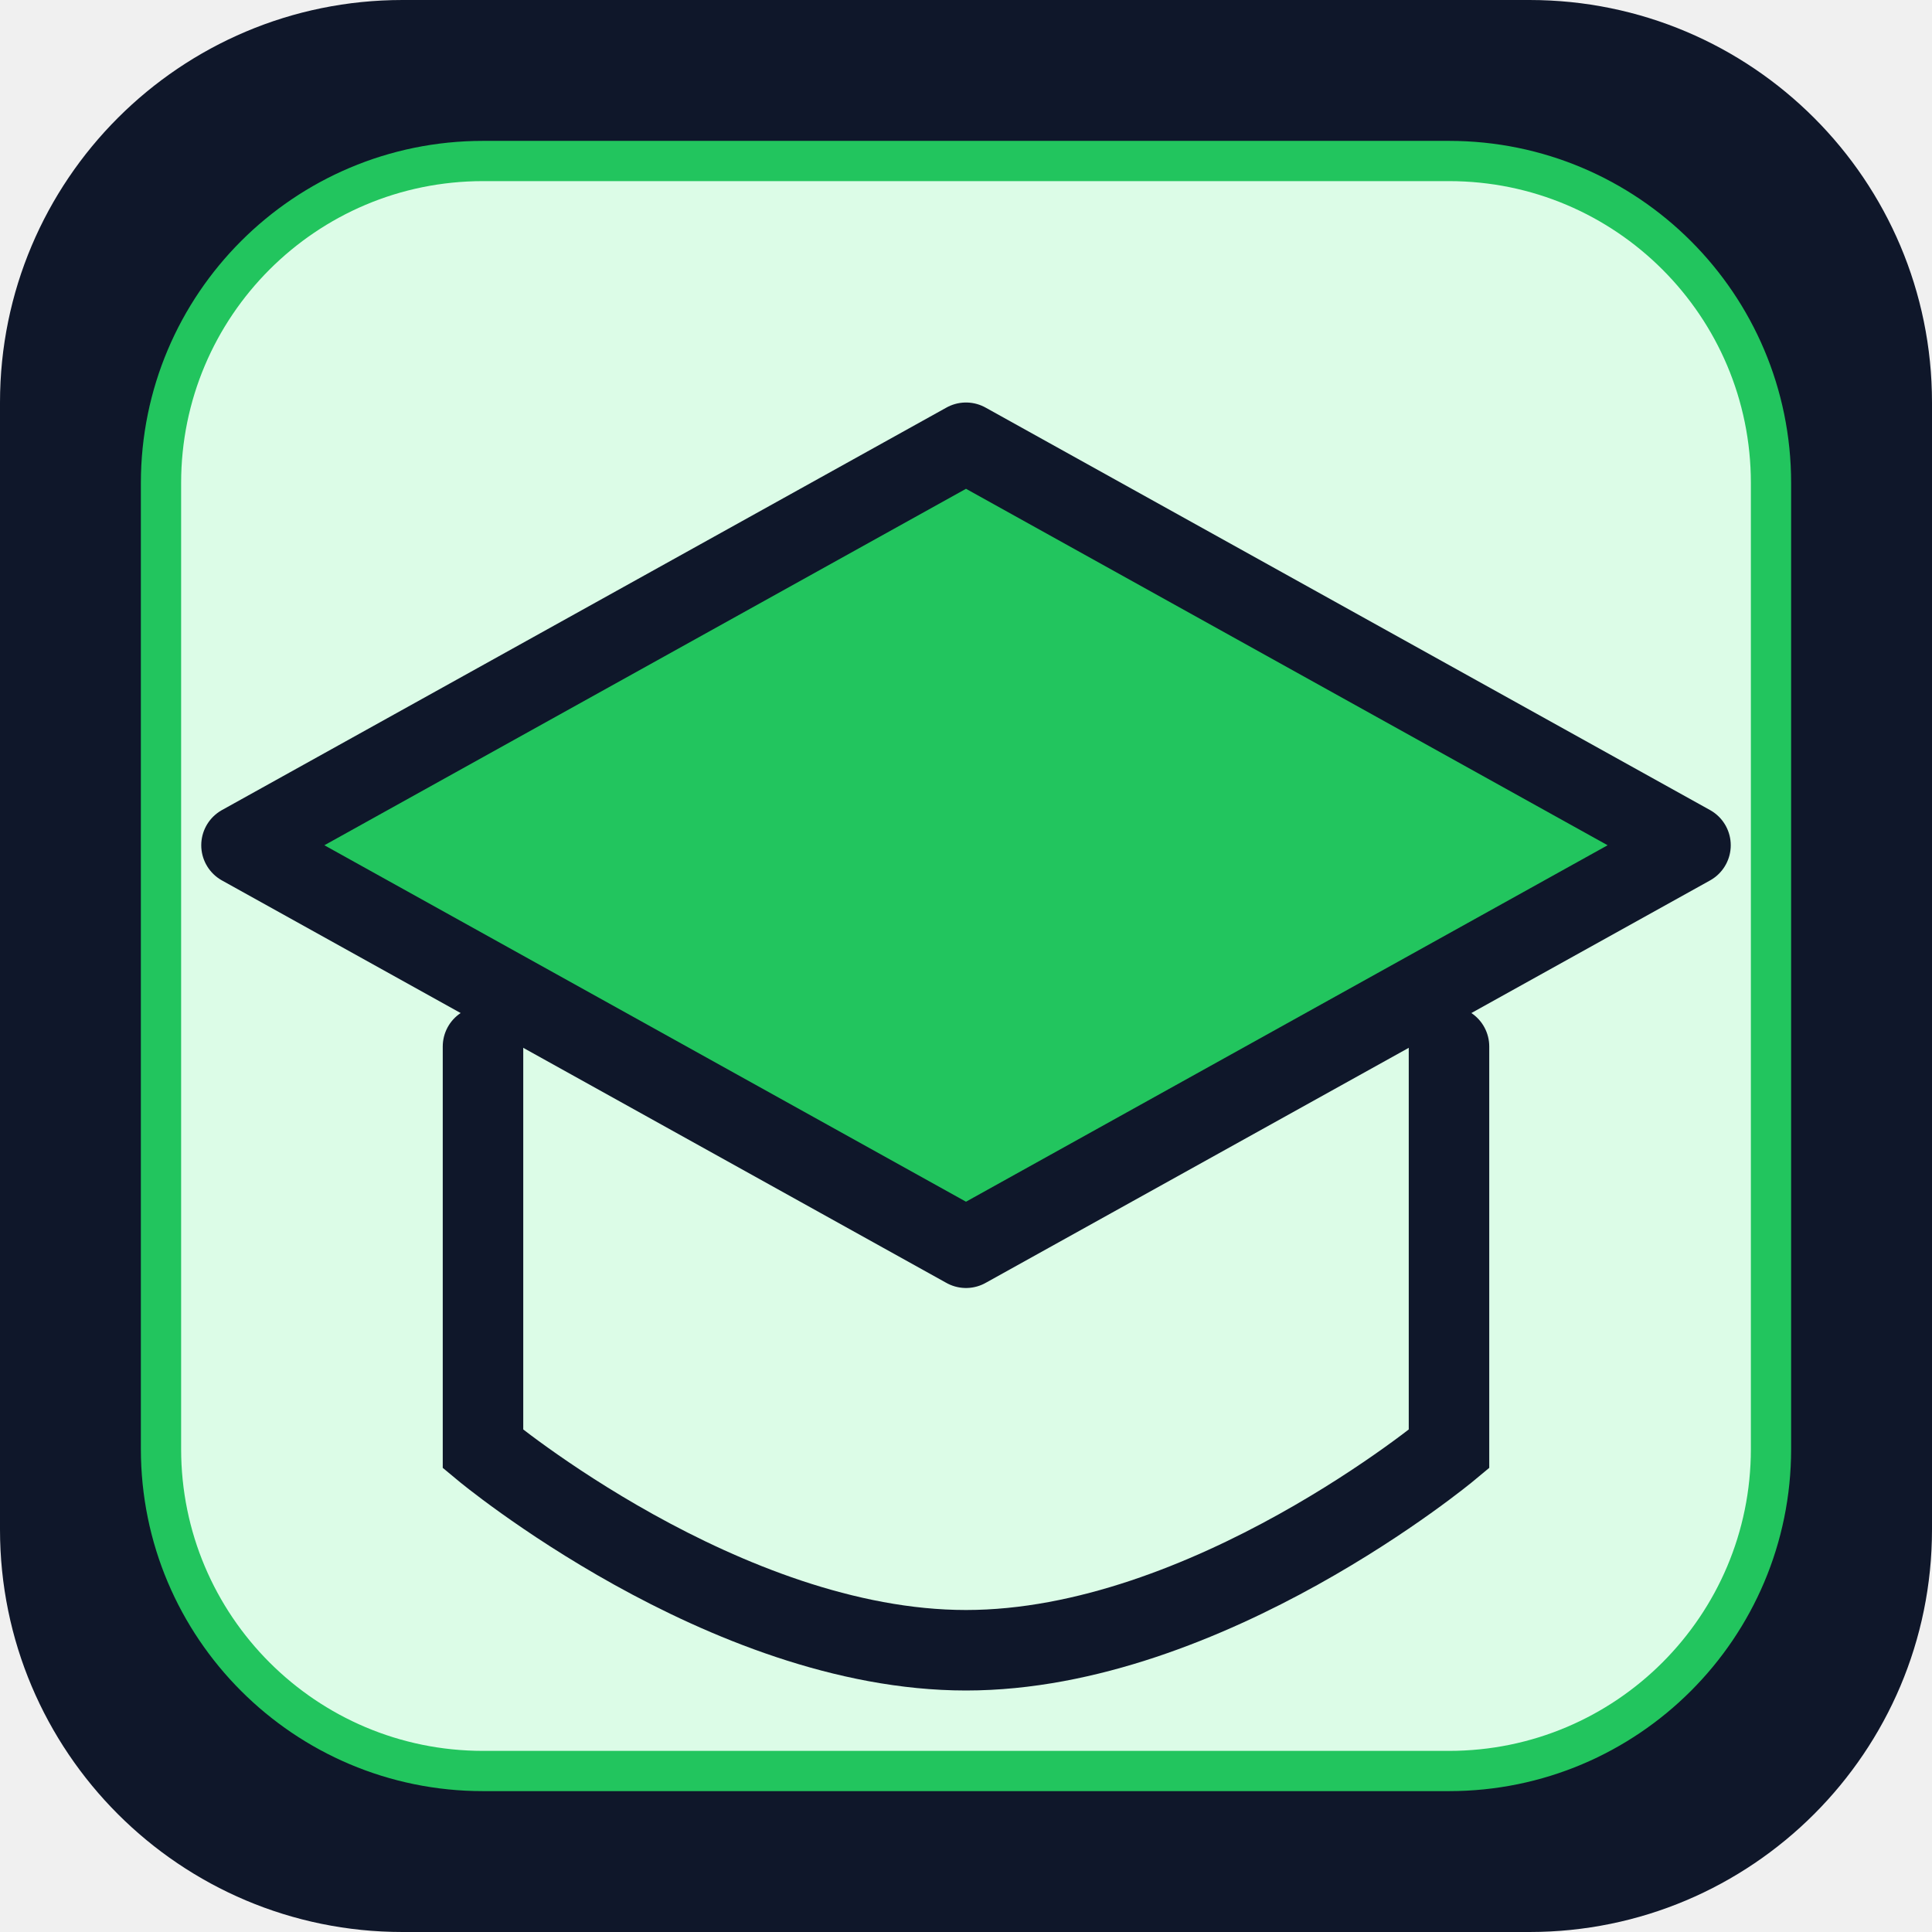
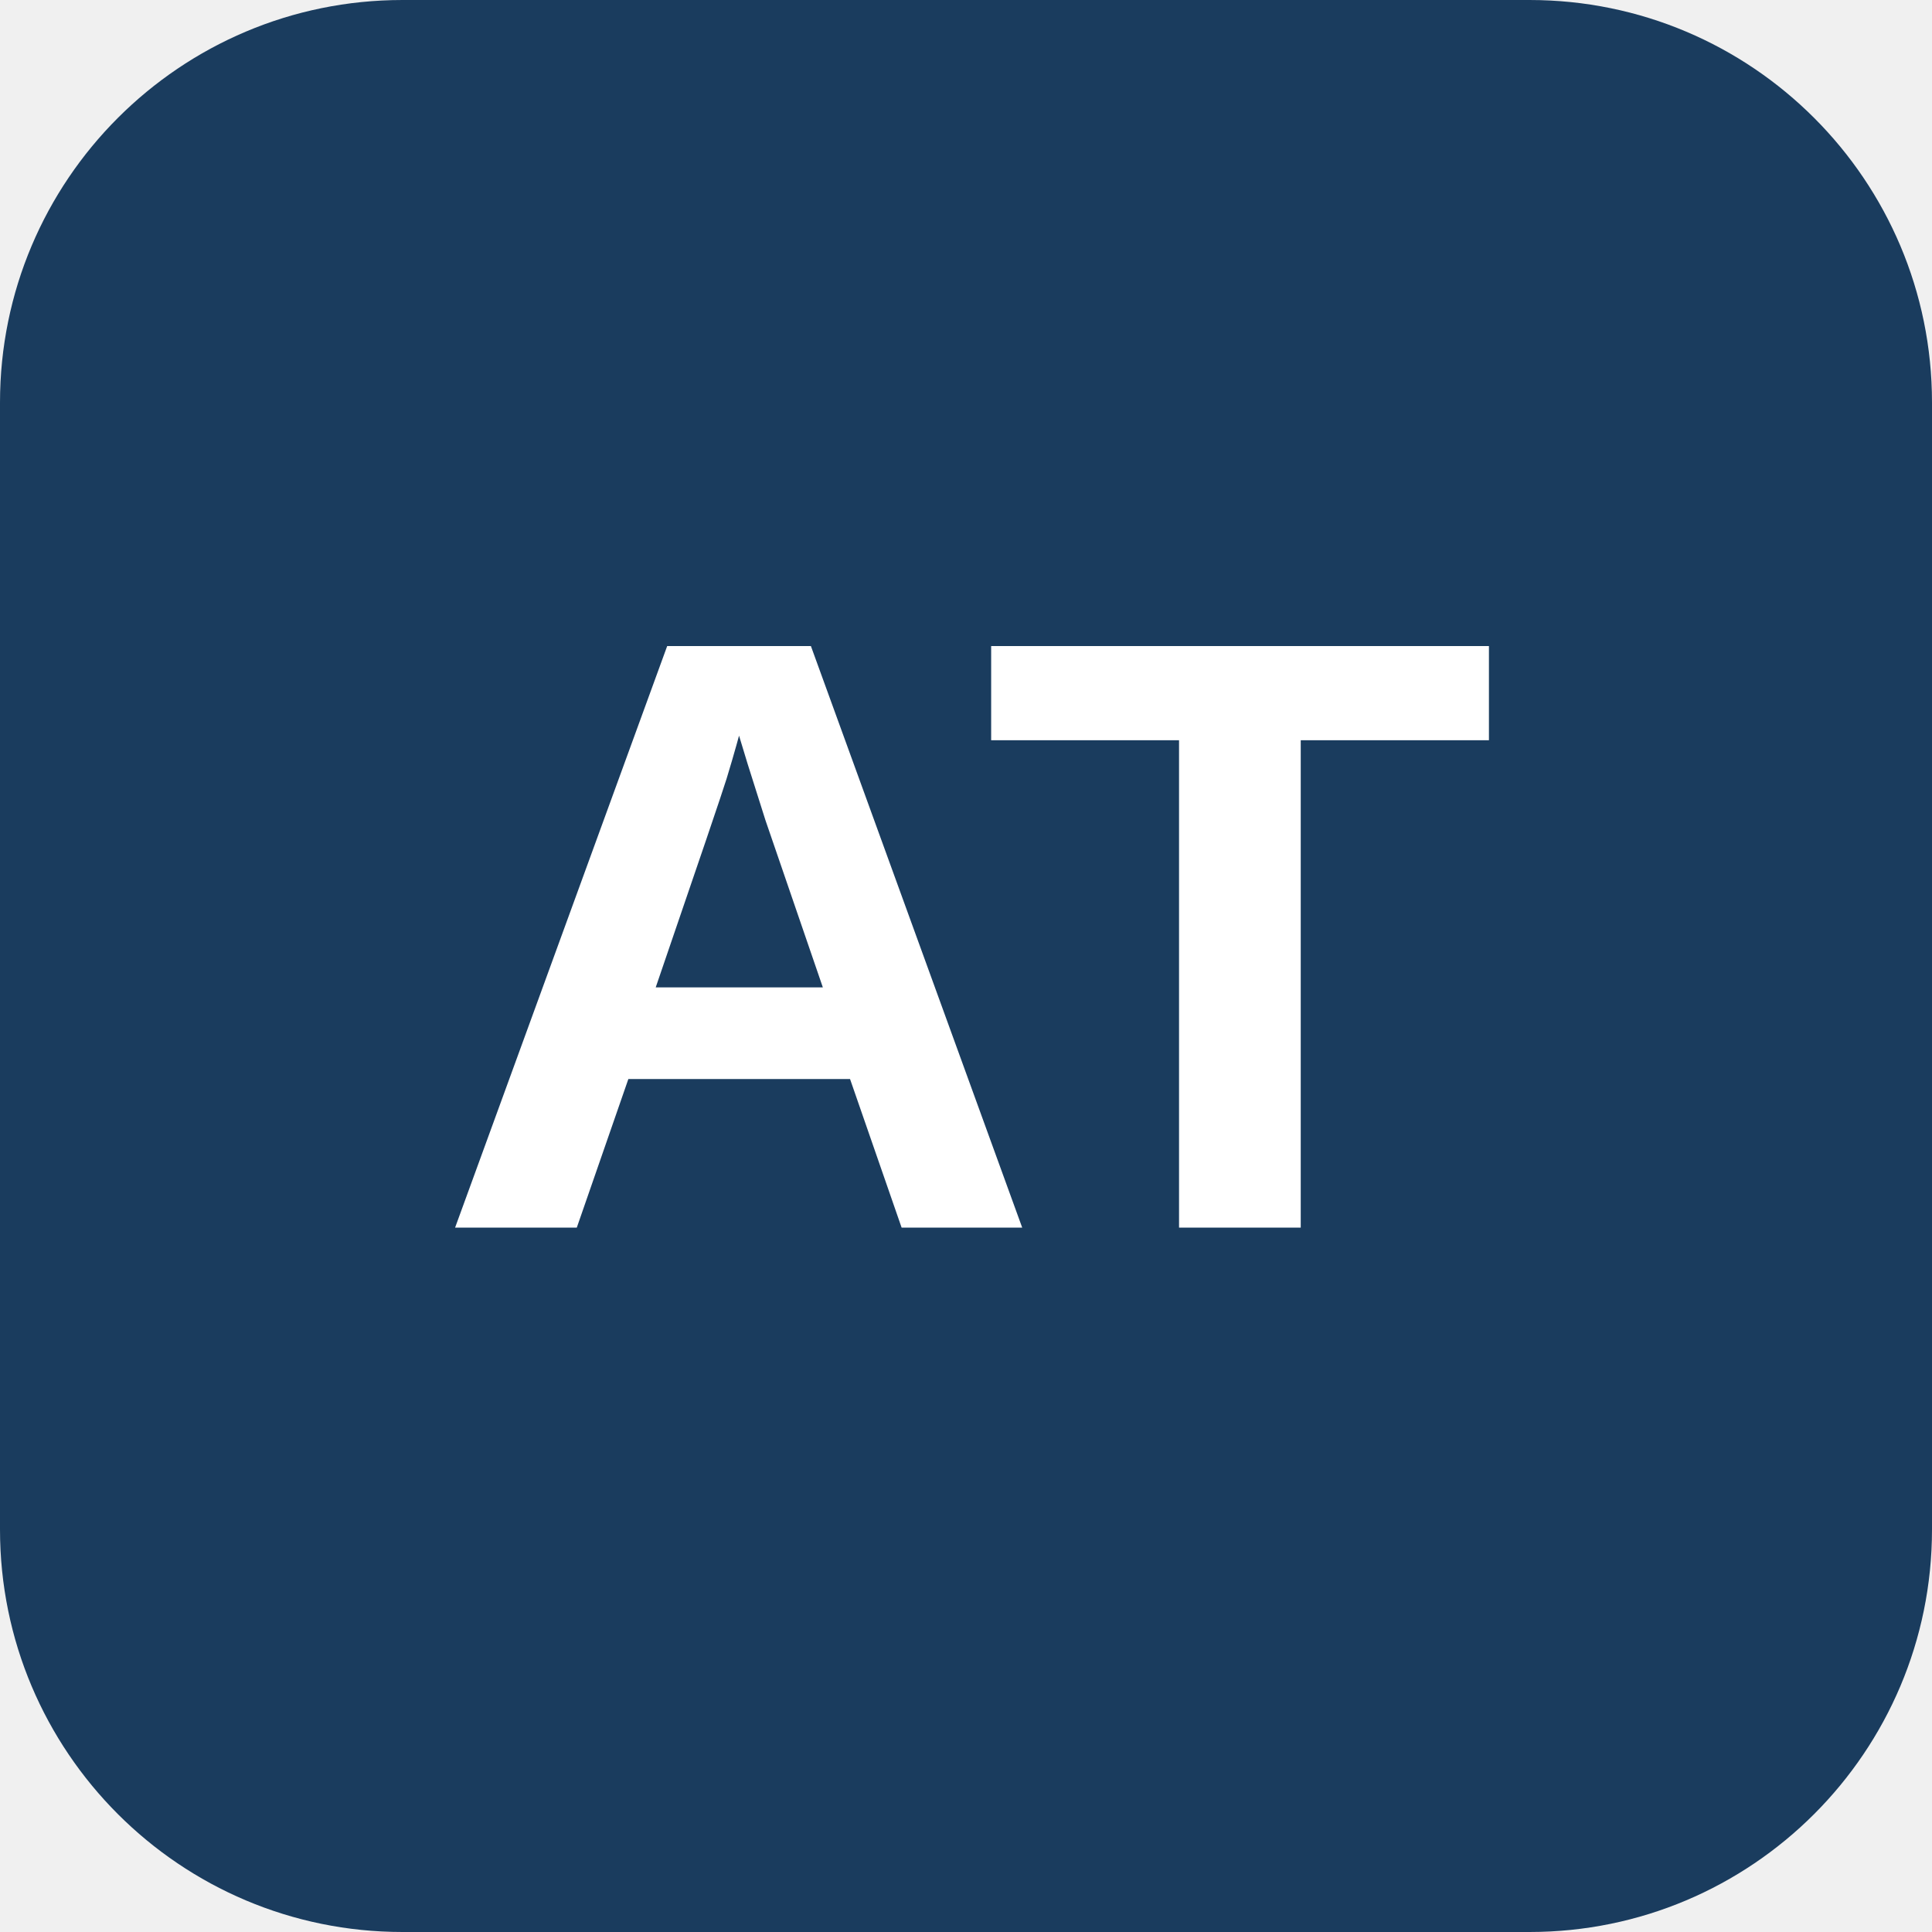
<svg xmlns="http://www.w3.org/2000/svg" width="192" height="192" viewBox="0 0 192 192" fill="none">
-   <rect width="192" height="192" rx="40" fill="#0F172A" />
-   <rect x="16" y="16" width="160" height="160" rx="32" fill="#DCFCE7" stroke="#22C55E" stroke-width="4" />
-   <path d="M96 44L24 84L96 124L168 84L96 44Z" fill="#22C55E" stroke="#0F172A" stroke-width="8" stroke-linejoin="round" />
-   <path d="M48 104V144C48 144 72 164 96 164C120 164 144 144 144 144V104" stroke="#0F172A" stroke-width="8" stroke-linecap="round" />
+   <rect width="192" height="192" rx="40" fill="#1A3C5E" />
+   <text x="96" y="122" font-family="Poppins, Arial, sans-serif" font-weight="800" font-size="84" fill="#FFFFFF" text-anchor="middle">AT</text>
</svg>
